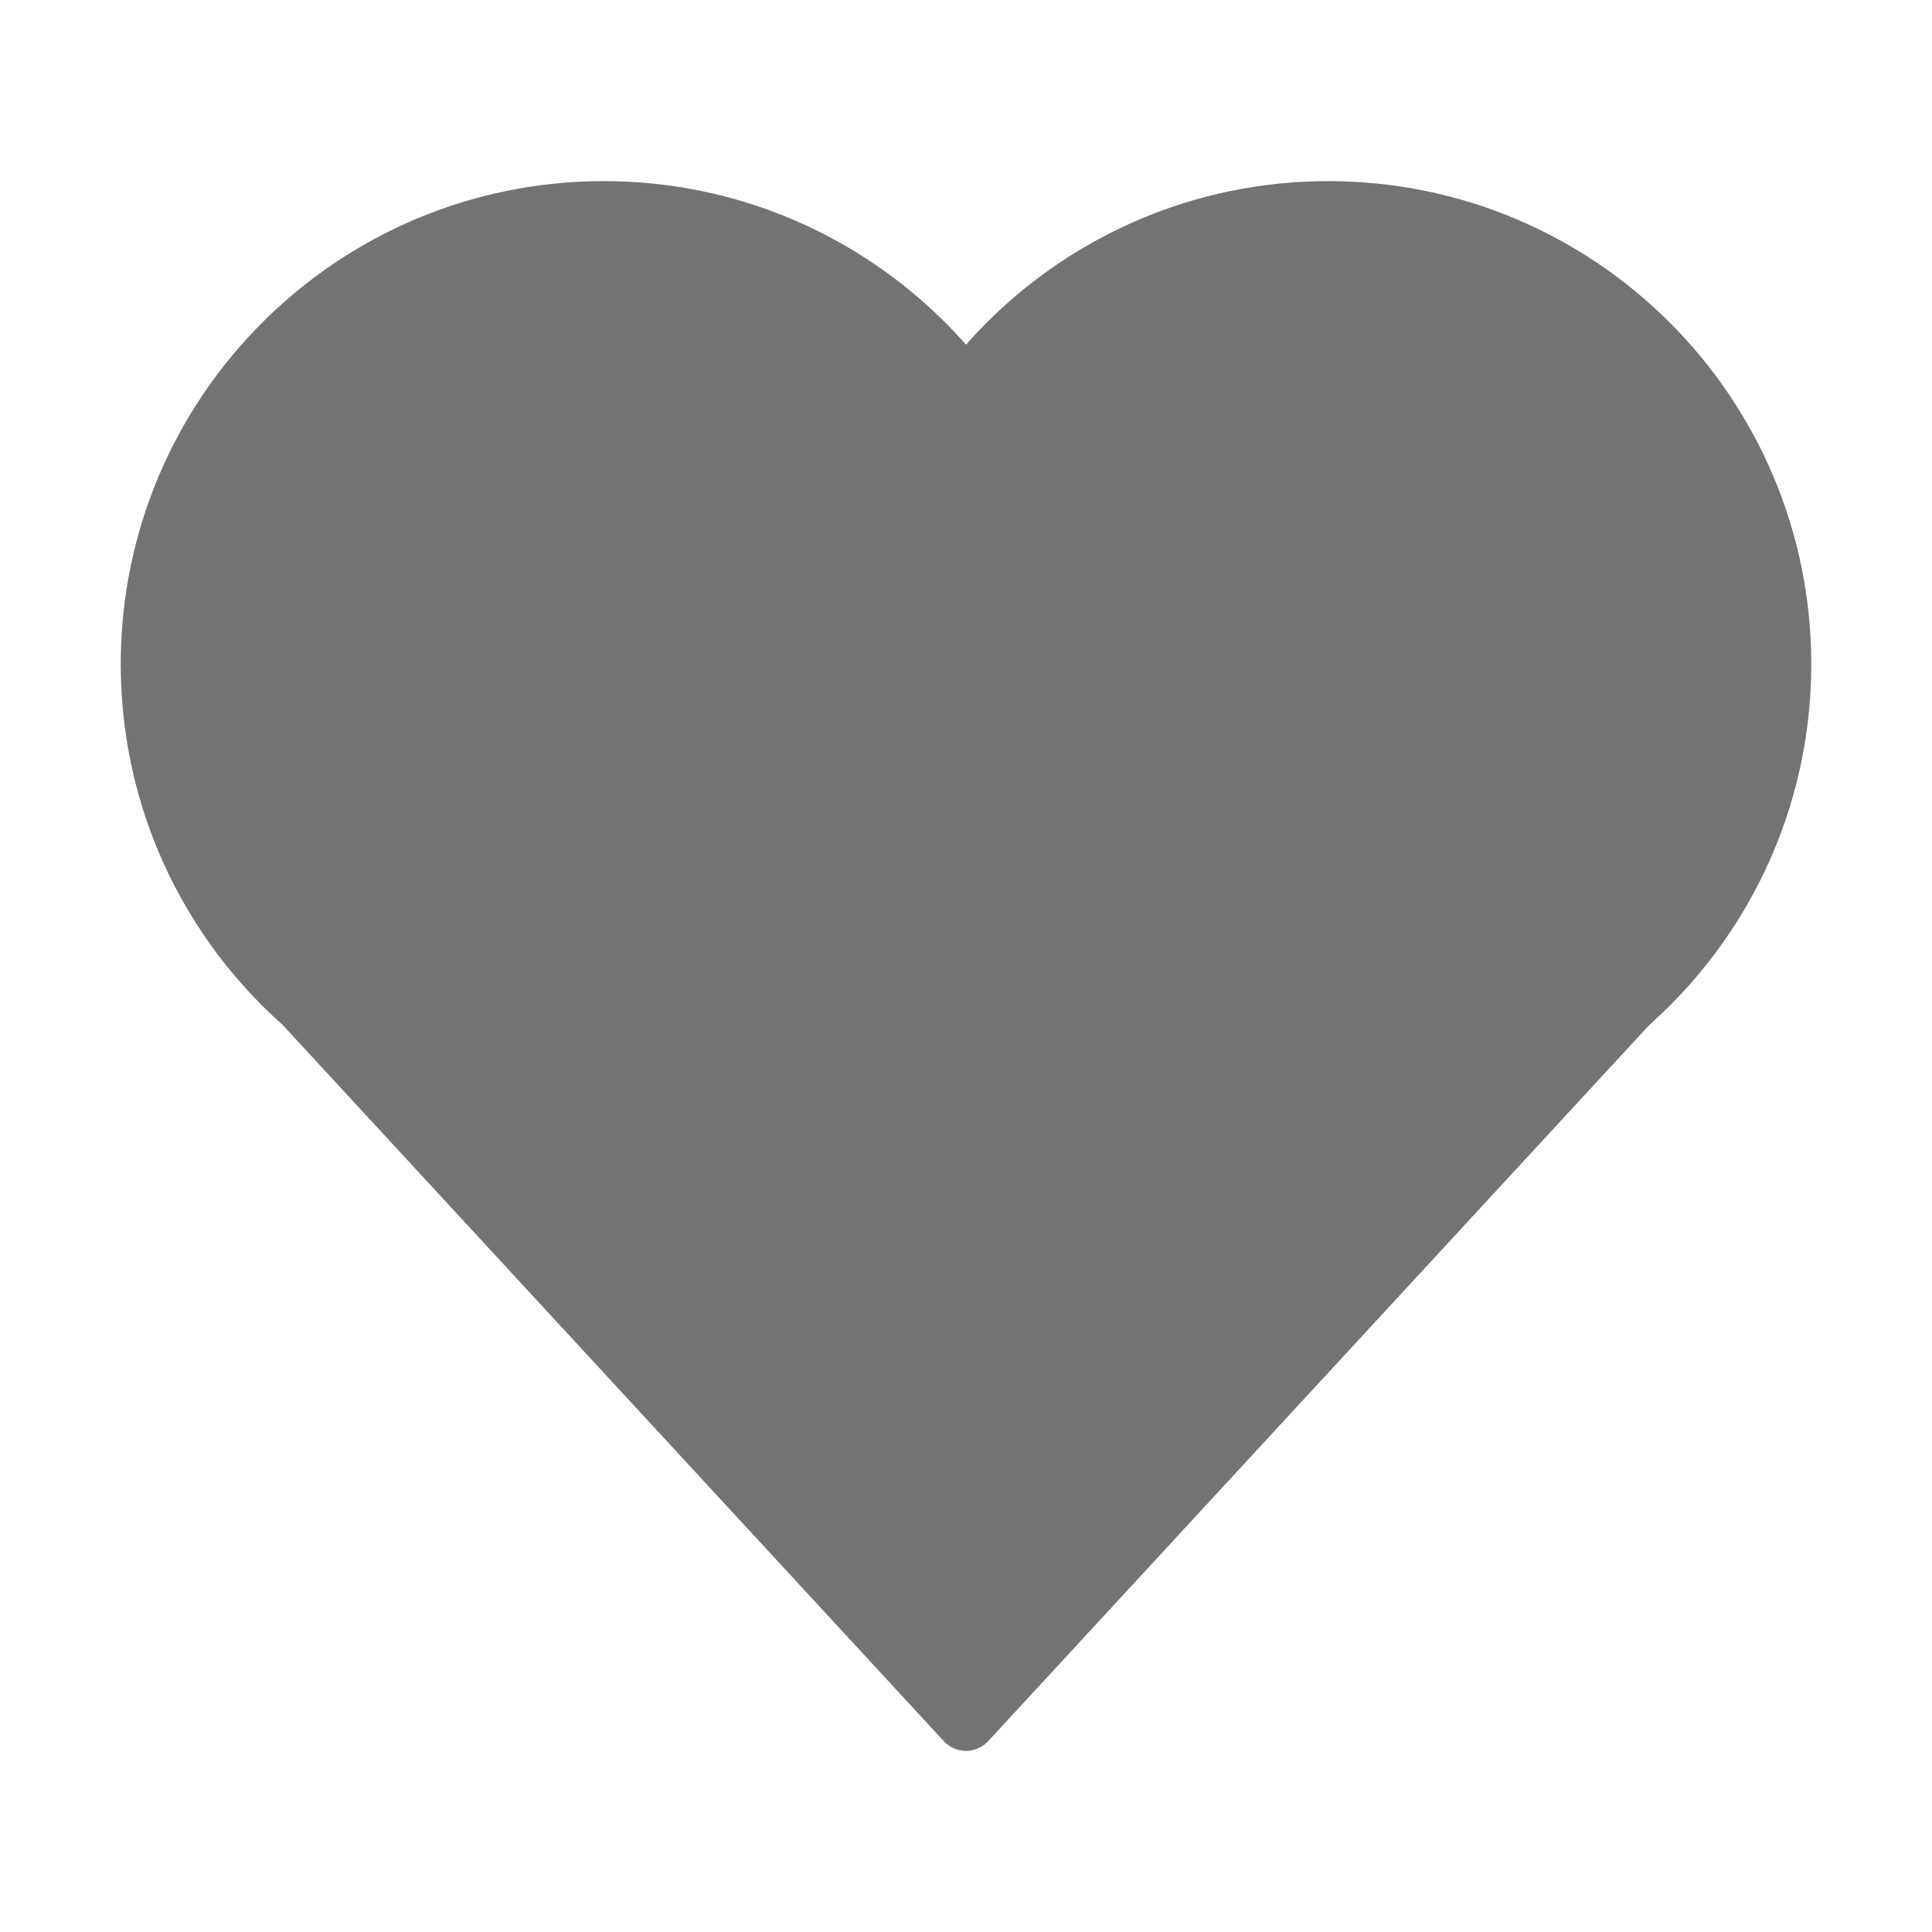
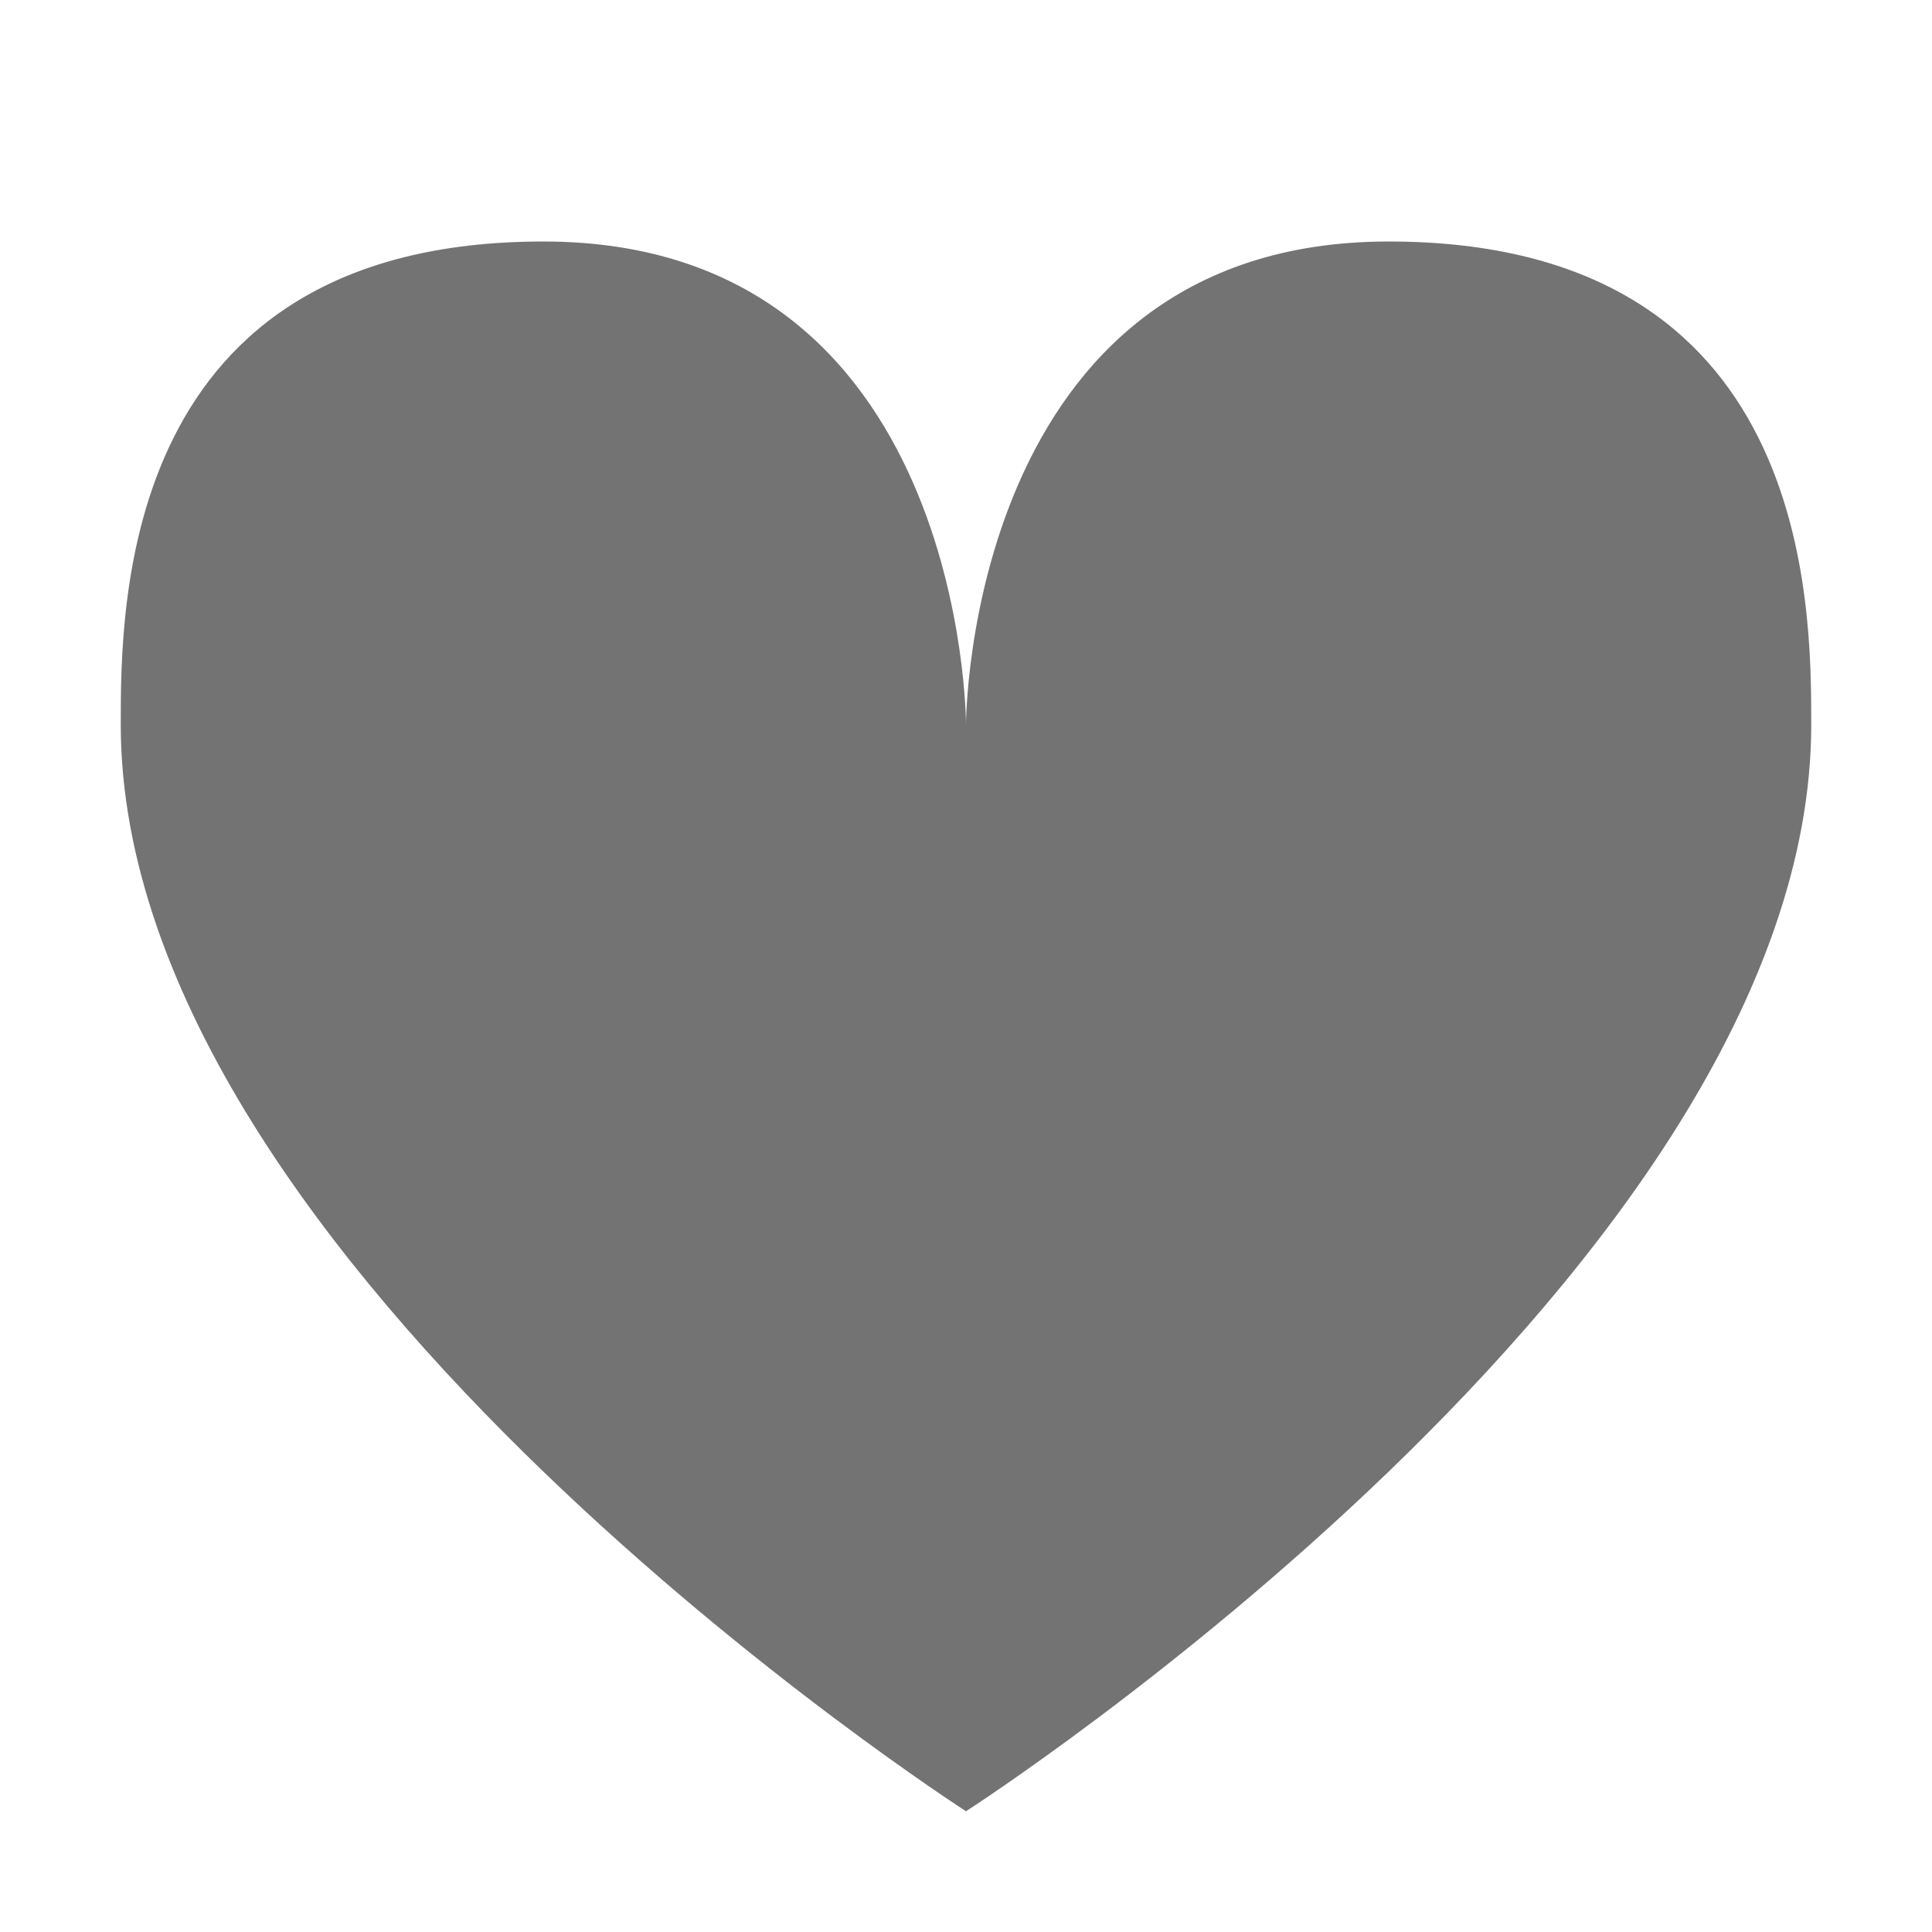
<svg xmlns="http://www.w3.org/2000/svg" width="16" height="16">
-   <g fill="#737373" stroke="#737373">
-     <circle cx="5" cy="5.5" r="4" stroke-width="0" />
-     <circle cx="11" cy="5.5" r="4" stroke-width="0" />
-     <polygon points="8,14.25 2,7.75 14,7.75" stroke-width="0.5" stroke-linejoin="round" />
+   <g fill="#737373">
+     <path d="M8 6s0-4 3.5-4S15 5 15 6c0 4.5-7 9-7 9z" stroke-width="0" />
+     <path d="M8 6s0-4-3.5-4S1 5 1 6c0 4.5 7 9 7 9l1-6z" stroke-width="0" />
  </g>
</svg>
